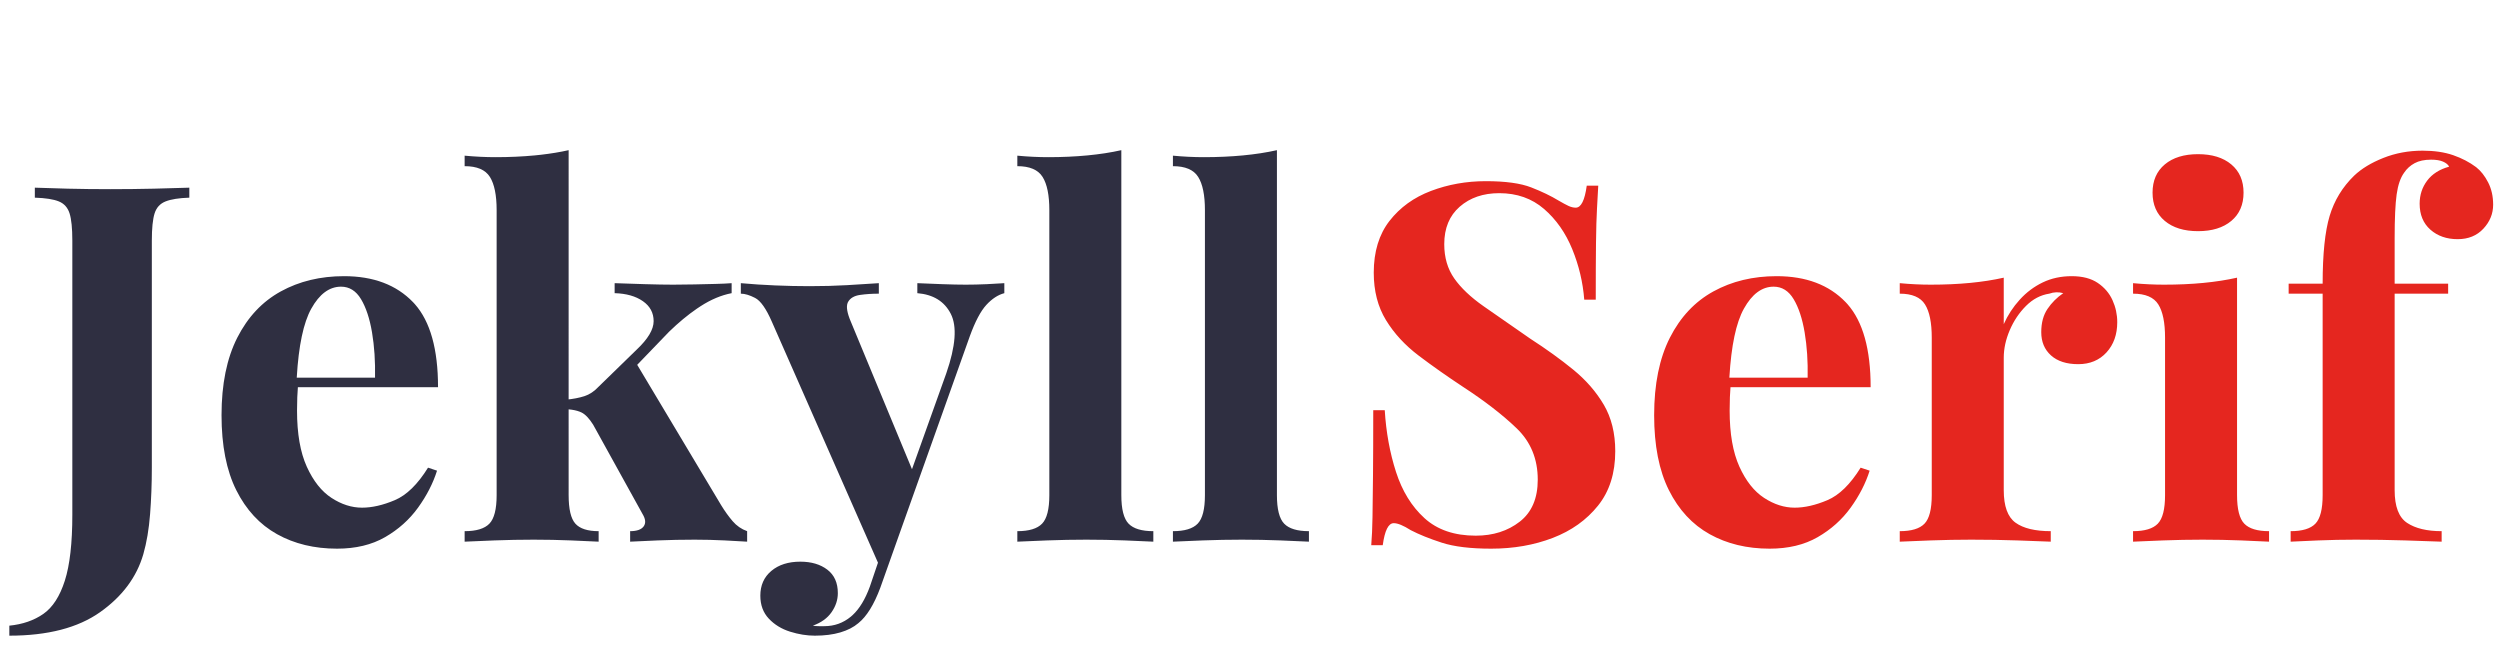
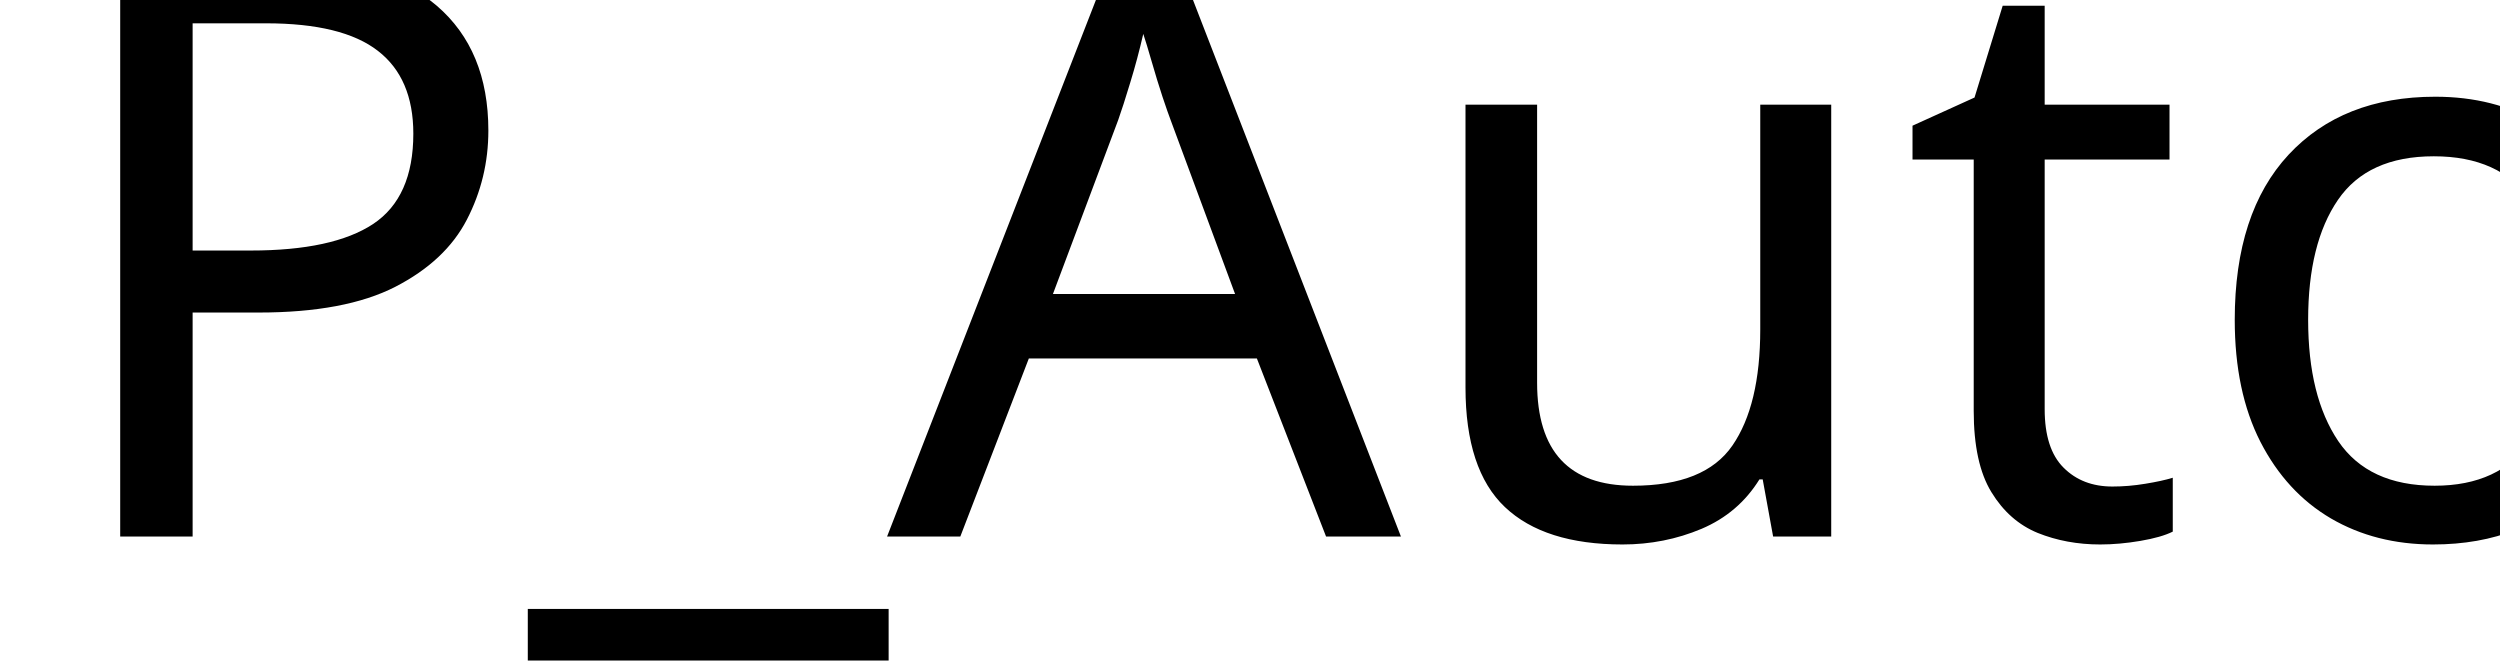
- <svg xmlns="http://www.w3.org/2000/svg" width="240px" height="64px" viewBox="0 0 240 64" version="1.1">
-   <g id="Page-1" stroke="none" stroke-width="1" fill="none" fill-rule="evenodd">
-     <g id="logo" transform="translate(2, 0)" fill-rule="nonzero">
-       <path id="Jekyll" fill="#2f2f41" d="M-1.104,61.024 C2.576,61.024 5.48,60.272 7.608,58.768 C9.736,57.264 11.12,55.408 11.76,53.2 C12.08,52.08 12.296,50.8 12.408,49.36 C12.52,47.92 12.576,46.44 12.576,44.92 L12.576,44.92 L12.576,23.104 C12.576,21.92 12.664,21.048 12.84,20.488 C13.016,19.928 13.368,19.544 13.896,19.336 C14.424,19.128 15.184,19.008 16.176,18.976 L16.176,18.976 L16.176,18.016 C15.28,18.048 14.152,18.08 12.792,18.112 C11.432,18.144 10.032,18.16 8.592,18.16 C7.152,18.16 5.784,18.144 4.488,18.112 C3.192,18.08 2.144,18.048 1.344,18.016 L1.344,18.016 L1.344,18.976 C2.368,19.008 3.136,19.128 3.648,19.336 C4.16,19.544 4.504,19.928 4.68,20.488 C4.856,21.048 4.944,21.92 4.944,23.104 L4.944,23.104 L4.944,49.408 C4.944,52.128 4.704,54.24 4.224,55.744 C3.744,57.248 3.056,58.312 2.16,58.936 C1.264,59.56 0.176,59.936 -1.104,60.064 L-1.104,60.064 L-1.104,61.024 Z M30.355,52.672 C32.147,52.672 33.683,52.304 34.963,51.568 C36.243,50.832 37.299,49.888 38.131,48.736 C38.963,47.584 39.571,46.4 39.955,45.184 L39.955,45.184 L39.091,44.896 C38.099,46.496 37.035,47.536 35.899,48.016 C34.763,48.496 33.715,48.736 32.755,48.736 C31.763,48.736 30.787,48.424 29.827,47.8 C28.867,47.176 28.075,46.176 27.451,44.8 C26.827,43.424 26.515,41.632 26.515,39.424 C26.515,38.976 26.523,38.544 26.539,38.128 C26.555,37.712 26.579,37.312 26.611,36.928 L26.593,37.168 L40.051,37.168 C40.051,33.532 39.309,30.875 37.826,29.197 L37.651,29.008 C36.051,27.344 33.843,26.512 31.027,26.512 C28.755,26.512 26.731,27 24.955,27.976 C23.179,28.952 21.787,30.432 20.779,32.416 C19.771,34.4 19.267,36.88 19.267,39.856 C19.267,42.768 19.739,45.168 20.683,47.056 C21.627,48.944 22.931,50.352 24.595,51.28 C26.259,52.208 28.179,52.672 30.355,52.672 Z M26.49,36.22 C26.669,33.175 27.133,30.979 27.883,29.632 C28.667,28.224 29.619,27.52 30.739,27.52 C31.539,27.52 32.179,27.92 32.659,28.72 C33.139,29.52 33.491,30.584 33.715,31.912 C33.939,33.24 34.035,34.688 34.003,36.256 L34.003,36.256 L26.487,36.256 L26.49,36.22 Z M69.725,52 L69.725,50.992 C69.181,50.8 68.717,50.48 68.333,50.032 C67.949,49.584 67.581,49.072 67.229,48.496 L67.229,48.496 L59.172,35.023 L62.237,31.84 C63.133,30.972 64.016,30.239 64.888,29.64 L65.261,29.392 C66.253,28.752 67.245,28.336 68.237,28.144 L68.237,28.144 L68.237,27.184 C67.853,27.216 67.341,27.24 66.701,27.256 C66.061,27.272 65.381,27.288 64.661,27.304 C63.941,27.32 63.261,27.328 62.621,27.328 C61.885,27.328 60.989,27.312 59.933,27.28 C58.877,27.248 57.901,27.216 57.005,27.184 L57.005,27.184 L57.005,28.144 C58.125,28.176 59.029,28.432 59.717,28.912 C60.405,29.392 60.749,30.032 60.749,30.832 C60.749,31.632 60.205,32.544 59.117,33.568 L59.117,33.568 L55.469,37.12 C55.053,37.568 54.597,37.872 54.101,38.032 C53.605,38.192 53.021,38.304 52.349,38.368 L52.588,38.342 L52.589,14.416 C51.762,14.603 50.869,14.75 49.909,14.859 L49.325,14.92 C48.141,15.032 46.893,15.088 45.581,15.088 C44.621,15.088 43.629,15.04 42.605,14.944 L42.605,14.944 L42.605,15.952 C43.789,15.952 44.597,16.296 45.029,16.984 C45.461,17.672 45.677,18.736 45.677,20.176 L45.677,20.176 L45.677,47.536 C45.677,48.88 45.445,49.792 44.981,50.272 C44.517,50.752 43.725,50.992 42.605,50.992 L42.605,50.992 L42.605,52 C43.245,51.968 44.197,51.928 45.461,51.88 C46.725,51.832 47.981,51.808 49.229,51.808 C50.445,51.808 51.637,51.832 52.805,51.88 C53.973,51.928 54.861,51.968 55.469,52 L55.469,52 L55.469,50.992 C54.413,50.992 53.669,50.752 53.237,50.272 C52.805,49.792 52.589,48.88 52.589,47.536 L52.589,47.536 L52.588,39.298 L52.602,39.298 C53.012,39.336 53.36,39.41 53.648,39.521 L53.813,39.592 C54.181,39.768 54.557,40.16 54.941,40.768 L54.941,40.768 L59.693,49.36 C59.981,49.84 60.013,50.232 59.789,50.536 C59.565,50.84 59.133,50.992 58.493,50.992 L58.493,50.992 L58.493,52 C59.069,51.968 59.949,51.928 61.133,51.88 C62.317,51.832 63.501,51.808 64.685,51.808 C65.645,51.808 66.605,51.832 67.565,51.88 C68.525,51.928 69.245,51.968 69.725,52 L69.725,52 Z M76.224,61.024 C77.152,61.024 77.968,60.92 78.672,60.712 C79.376,60.504 79.952,60.208 80.4,59.824 C81.2,59.184 81.904,58.048 82.512,56.416 L82.512,56.416 L84.336,51.28 L91.104,32.272 C91.616,30.864 92.144,29.864 92.688,29.272 C93.232,28.68 93.808,28.304 94.416,28.144 L94.416,28.144 L94.416,27.184 C94,27.216 93.44,27.248 92.736,27.28 C92.032,27.312 91.36,27.328 90.72,27.328 C90.08,27.328 89.328,27.312 88.464,27.28 C87.6,27.248 86.8,27.216 86.064,27.184 L86.064,27.184 L86.064,28.144 C87.6,28.272 88.672,28.936 89.28,30.136 C89.888,31.336 89.744,33.232 88.848,35.824 L88.848,35.824 L85.55,45.046 L79.68,30.88 C79.325,30.053 79.223,29.451 79.373,29.074 L79.416,28.984 C79.624,28.616 80.008,28.392 80.568,28.312 C81.128,28.232 81.728,28.192 82.368,28.192 L82.368,28.192 L82.368,27.184 C81.408,27.248 80.384,27.312 79.296,27.376 C78.208,27.44 77.008,27.472 75.696,27.472 C74.64,27.472 73.544,27.448 72.408,27.4 C71.272,27.352 70.176,27.28 69.12,27.184 L69.12,27.184 L69.12,28.192 C69.504,28.192 69.96,28.328 70.488,28.6 C71.016,28.872 71.552,29.632 72.096,30.88 L72.096,30.88 L82.285,54.018 L81.504,56.32 C81.061,57.531 80.509,58.442 79.847,59.053 L79.68,59.2 C78.944,59.808 78.096,60.112 77.136,60.112 L77.136,60.112 L76.608,60.112 C76.384,60.112 76.192,60.096 76.032,60.064 C76.832,59.776 77.432,59.344 77.832,58.768 C78.232,58.192 78.432,57.584 78.432,56.944 C78.432,55.952 78.096,55.2 77.424,54.688 C76.752,54.176 75.888,53.92 74.832,53.92 C73.68,53.92 72.752,54.216 72.048,54.808 C71.344,55.4 70.992,56.192 70.992,57.184 C70.992,58.08 71.264,58.816 71.808,59.392 C72.352,59.968 73.032,60.384 73.848,60.64 C74.664,60.896 75.456,61.024 76.224,61.024 Z M108.72,52 L108.72,50.992 C107.6,50.992 106.808,50.752 106.344,50.272 C105.88,49.792 105.648,48.88 105.648,47.536 L105.648,47.536 L105.648,14.416 C104.656,14.64 103.568,14.808 102.384,14.92 C101.2,15.032 99.952,15.088 98.64,15.088 C97.68,15.088 96.688,15.04 95.664,14.944 L95.664,14.944 L95.664,15.952 C96.848,15.952 97.656,16.296 98.088,16.984 C98.52,17.672 98.736,18.736 98.736,20.176 L98.736,20.176 L98.736,47.536 C98.736,48.88 98.504,49.792 98.04,50.272 C97.576,50.752 96.784,50.992 95.664,50.992 L95.664,50.992 L95.664,52 C96.304,51.968 97.256,51.928 98.52,51.88 C99.784,51.832 101.04,51.808 102.288,51.808 C103.536,51.808 104.768,51.832 105.984,51.88 C107.2,51.928 108.112,51.968 108.72,52 L108.72,52 Z M123.657,52 L123.657,50.992 C122.537,50.992 121.745,50.752 121.281,50.272 C120.817,49.792 120.585,48.88 120.585,47.536 L120.585,47.536 L120.585,14.416 C119.593,14.64 118.505,14.808 117.321,14.92 C116.137,15.032 114.889,15.088 113.577,15.088 C112.617,15.088 111.625,15.04 110.601,14.944 L110.601,14.944 L110.601,15.952 C111.785,15.952 112.593,16.296 113.025,16.984 C113.457,17.672 113.673,18.736 113.673,20.176 L113.673,20.176 L113.673,47.536 C113.673,48.88 113.441,49.792 112.977,50.272 C112.513,50.752 111.721,50.992 110.601,50.992 L110.601,50.992 L110.601,52 C111.241,51.968 112.193,51.928 113.457,51.88 C114.721,51.832 115.977,51.808 117.225,51.808 C118.473,51.808 119.705,51.832 120.921,51.88 C122.137,51.928 123.049,51.968 123.657,52 L123.657,52 Z" />
-       <path id="Serif" fill="#E5261F" d="M141.16,52.672 C143.304,52.672 145.272,52.328 147.064,51.64 C148.856,50.952 150.304,49.92 151.408,48.544 C152.512,47.168 153.064,45.424 153.064,43.312 C153.064,41.584 152.696,40.096 151.96,38.848 C151.224,37.6 150.248,36.48 149.032,35.488 C147.816,34.496 146.44,33.504 144.904,32.512 C143.144,31.296 141.648,30.256 140.416,29.392 C139.184,28.528 138.248,27.64 137.608,26.728 C136.968,25.816 136.648,24.72 136.648,23.44 C136.648,21.904 137.144,20.704 138.136,19.84 C139.128,18.976 140.392,18.544 141.928,18.544 C143.624,18.544 145.056,19.048 146.224,20.056 C147.392,21.064 148.296,22.352 148.936,23.92 C149.576,25.488 149.96,27.104 150.088,28.768 L150.088,28.768 L151.192,28.768 C151.192,26.528 151.2,24.72 151.216,23.344 C151.232,21.968 151.264,20.856 151.312,20.008 C151.36,19.16 151.4,18.432 151.432,17.824 L151.432,17.824 L150.328,17.824 C150.136,19.232 149.784,19.936 149.272,19.936 C149.048,19.936 148.816,19.88 148.576,19.768 C148.336,19.656 148.024,19.488 147.64,19.264 C146.904,18.816 146.024,18.392 145,17.992 C143.976,17.592 142.52,17.392 140.632,17.392 C138.776,17.392 137.024,17.704 135.376,18.328 C133.728,18.952 132.4,19.912 131.392,21.208 C130.384,22.504 129.88,24.16 129.88,26.176 C129.88,27.936 130.272,29.456 131.056,30.736 C131.84,32.016 132.888,33.152 134.2,34.144 C135.512,35.136 136.92,36.128 138.424,37.12 C140.536,38.496 142.264,39.832 143.608,41.128 C144.952,42.424 145.624,44.064 145.624,46.048 C145.624,47.84 145.048,49.184 143.896,50.08 C142.744,50.976 141.336,51.424 139.672,51.424 C137.624,51.424 135.984,50.864 134.752,49.744 C133.52,48.624 132.608,47.144 132.016,45.304 C131.424,43.464 131.064,41.488 130.936,39.376 L130.936,39.376 L129.832,39.376 C129.832,41.904 129.824,43.992 129.808,45.64 C129.792,47.288 129.776,48.624 129.76,49.648 C129.744,50.672 129.704,51.568 129.64,52.336 L129.64,52.336 L130.744,52.336 C130.936,50.928 131.288,50.224 131.8,50.224 C132.184,50.224 132.728,50.448 133.432,50.896 C134.232,51.312 135.224,51.712 136.408,52.096 C137.592,52.48 139.176,52.672 141.16,52.672 Z M167.886,52.672 C169.678,52.672 171.214,52.304 172.494,51.568 C173.774,50.832 174.83,49.888 175.662,48.736 C176.494,47.584 177.102,46.4 177.486,45.184 L177.486,45.184 L176.622,44.896 C175.63,46.496 174.566,47.536 173.43,48.016 C172.294,48.496 171.246,48.736 170.286,48.736 C169.294,48.736 168.318,48.424 167.358,47.8 C166.398,47.176 165.606,46.176 164.982,44.8 C164.358,43.424 164.046,41.632 164.046,39.424 C164.046,38.976 164.054,38.544 164.07,38.128 C164.086,37.712 164.11,37.312 164.142,36.928 L164.124,37.168 L177.582,37.168 C177.582,33.532 176.84,30.875 175.357,29.197 L175.182,29.008 C173.582,27.344 171.374,26.512 168.558,26.512 C166.286,26.512 164.262,27 162.486,27.976 C160.71,28.952 159.318,30.432 158.31,32.416 C157.302,34.4 156.798,36.88 156.798,39.856 C156.798,42.768 157.27,45.168 158.214,47.056 C159.158,48.944 160.462,50.352 162.126,51.28 C163.79,52.208 165.71,52.672 167.886,52.672 Z M164.021,36.22 C164.2,33.175 164.664,30.979 165.414,29.632 C166.198,28.224 167.15,27.52 168.27,27.52 C169.07,27.52 169.71,27.92 170.19,28.72 C170.67,29.52 171.022,30.584 171.246,31.912 C171.47,33.24 171.566,34.688 171.534,36.256 L171.534,36.256 L164.018,36.256 L164.021,36.22 Z M194.872,52 L194.872,50.992 C193.368,50.992 192.24,50.72 191.488,50.176 C190.736,49.632 190.36,48.592 190.36,47.056 L190.36,47.056 L190.36,34.336 C190.36,33.472 190.552,32.592 190.936,31.696 C191.32,30.8 191.84,30.024 192.496,29.368 C193.152,28.712 193.896,28.32 194.728,28.192 C195.176,28.032 195.624,28.016 196.072,28.144 C195.464,28.56 194.96,29.064 194.56,29.656 C194.16,30.248 193.96,30.992 193.96,31.888 C193.96,32.816 194.272,33.56 194.896,34.12 C195.52,34.68 196.392,34.96 197.512,34.96 C198.632,34.96 199.536,34.584 200.224,33.832 C200.912,33.08 201.256,32.112 201.256,30.928 C201.256,30.192 201.104,29.488 200.8,28.816 C200.496,28.144 200.024,27.592 199.384,27.16 C198.744,26.728 197.912,26.512 196.888,26.512 C195.864,26.512 194.936,26.712 194.104,27.112 C193.272,27.512 192.536,28.064 191.896,28.768 C191.256,29.472 190.744,30.256 190.36,31.12 L190.36,31.12 L190.36,26.656 C189.368,26.88 188.288,27.048 187.12,27.16 C185.952,27.272 184.696,27.328 183.352,27.328 C182.392,27.328 181.4,27.28 180.376,27.184 L180.376,27.184 L180.376,28.192 C181.56,28.192 182.368,28.536 182.8,29.224 C183.232,29.912 183.448,30.976 183.448,32.416 L183.448,32.416 L183.448,47.536 C183.448,48.88 183.216,49.792 182.752,50.272 C182.288,50.752 181.496,50.992 180.376,50.992 L180.376,50.992 L180.376,52 C181.048,51.968 182.04,51.928 183.352,51.88 C184.664,51.832 185.96,51.808 187.24,51.808 C188.776,51.808 190.248,51.832 191.656,51.88 C193.064,51.928 194.136,51.968 194.872,52 L194.872,52 Z M209.013,22.192 C210.357,22.192 211.421,21.864 212.205,21.208 C212.989,20.552 213.381,19.648 213.381,18.496 C213.381,17.344 212.989,16.44 212.205,15.784 C211.421,15.128 210.357,14.8 209.013,14.8 C207.669,14.8 206.605,15.128 205.821,15.784 C205.037,16.44 204.645,17.344 204.645,18.496 C204.645,19.648 205.037,20.552 205.821,21.208 C206.605,21.864 207.669,22.192 209.013,22.192 Z M215.829,52 L215.829,50.992 C214.709,50.992 213.917,50.752 213.453,50.272 C212.989,49.792 212.757,48.88 212.757,47.536 L212.757,47.536 L212.757,26.656 C211.765,26.88 210.685,27.048 209.517,27.16 C208.349,27.272 207.093,27.328 205.749,27.328 C204.789,27.328 203.797,27.28 202.773,27.184 L202.773,27.184 L202.773,28.192 C203.957,28.192 204.765,28.536 205.197,29.224 C205.629,29.912 205.845,30.976 205.845,32.416 L205.845,32.416 L205.845,47.536 C205.845,48.88 205.613,49.792 205.149,50.272 C204.685,50.752 203.893,50.992 202.773,50.992 L202.773,50.992 L202.773,52 C203.413,51.968 204.373,51.928 205.653,51.88 C206.933,51.832 208.197,51.808 209.445,51.808 C210.693,51.808 211.925,51.832 213.141,51.88 C214.357,51.928 215.253,51.968 215.829,52 L215.829,52 Z M232.398,52 L232.398,50.992 C230.99,50.992 229.886,50.728 229.086,50.2 C228.286,49.672 227.886,48.624 227.886,47.056 L227.886,47.056 L227.886,28.192 L233.022,28.192 L233.022,27.232 L227.886,27.232 L227.886,22.864 C227.886,20.976 227.95,19.576 228.078,18.664 C228.206,17.752 228.446,17.056 228.798,16.576 C229.054,16.192 229.39,15.888 229.806,15.664 C230.222,15.44 230.75,15.328 231.39,15.328 C231.87,15.328 232.254,15.392 232.542,15.52 C232.83,15.648 233.022,15.808 233.118,16 C232.19,16.256 231.486,16.704 231.006,17.344 C230.526,17.984 230.286,18.72 230.286,19.552 C230.286,20.608 230.63,21.44 231.318,22.048 C232.006,22.656 232.878,22.96 233.934,22.96 C234.958,22.96 235.782,22.624 236.406,21.952 C237.03,21.28 237.342,20.512 237.342,19.648 C237.342,18.848 237.182,18.136 236.862,17.512 C236.542,16.888 236.158,16.4 235.71,16.048 C235.07,15.568 234.334,15.184 233.502,14.896 C232.67,14.608 231.694,14.464 230.574,14.464 C229.23,14.464 227.974,14.696 226.806,15.16 C225.638,15.624 224.702,16.192 223.998,16.864 C222.878,17.952 222.094,19.24 221.646,20.728 C221.198,22.216 220.974,24.384 220.974,27.232 L220.974,27.232 L217.71,27.232 L217.71,28.192 L220.974,28.192 L220.974,47.536 C220.974,48.88 220.742,49.792 220.278,50.272 C219.814,50.752 219.022,50.992 217.902,50.992 L217.902,50.992 L217.902,52 C218.51,51.968 219.398,51.928 220.566,51.88 C221.734,51.832 222.926,51.808 224.142,51.808 C225.806,51.808 227.39,51.832 228.894,51.88 C230.398,51.928 231.566,51.968 232.398,52 L232.398,52 Z" />
-     </g>
-   </g>
+ <svg xmlns="http://www.w3.org/2000/svg" width="240px" height="64px" viewBox="0 0 240 64" version="1.1" id="svg1">
+   <defs id="defs1" />
+   <text xml:space="preserve" style="font-size:77.333px;line-height:1.1;font-family:'Linux Libertine';-inkscape-font-specification:'Linux Libertine';fill:#000000;stroke-width:4.504" x="4.038" y="51.503" id="text1">
+     <tspan x="4.038" y="51.503" style="font-size:77.333px;stroke-width:4.504" id="tspan2">P_Auto</tspan>
+   </text>
</svg>
